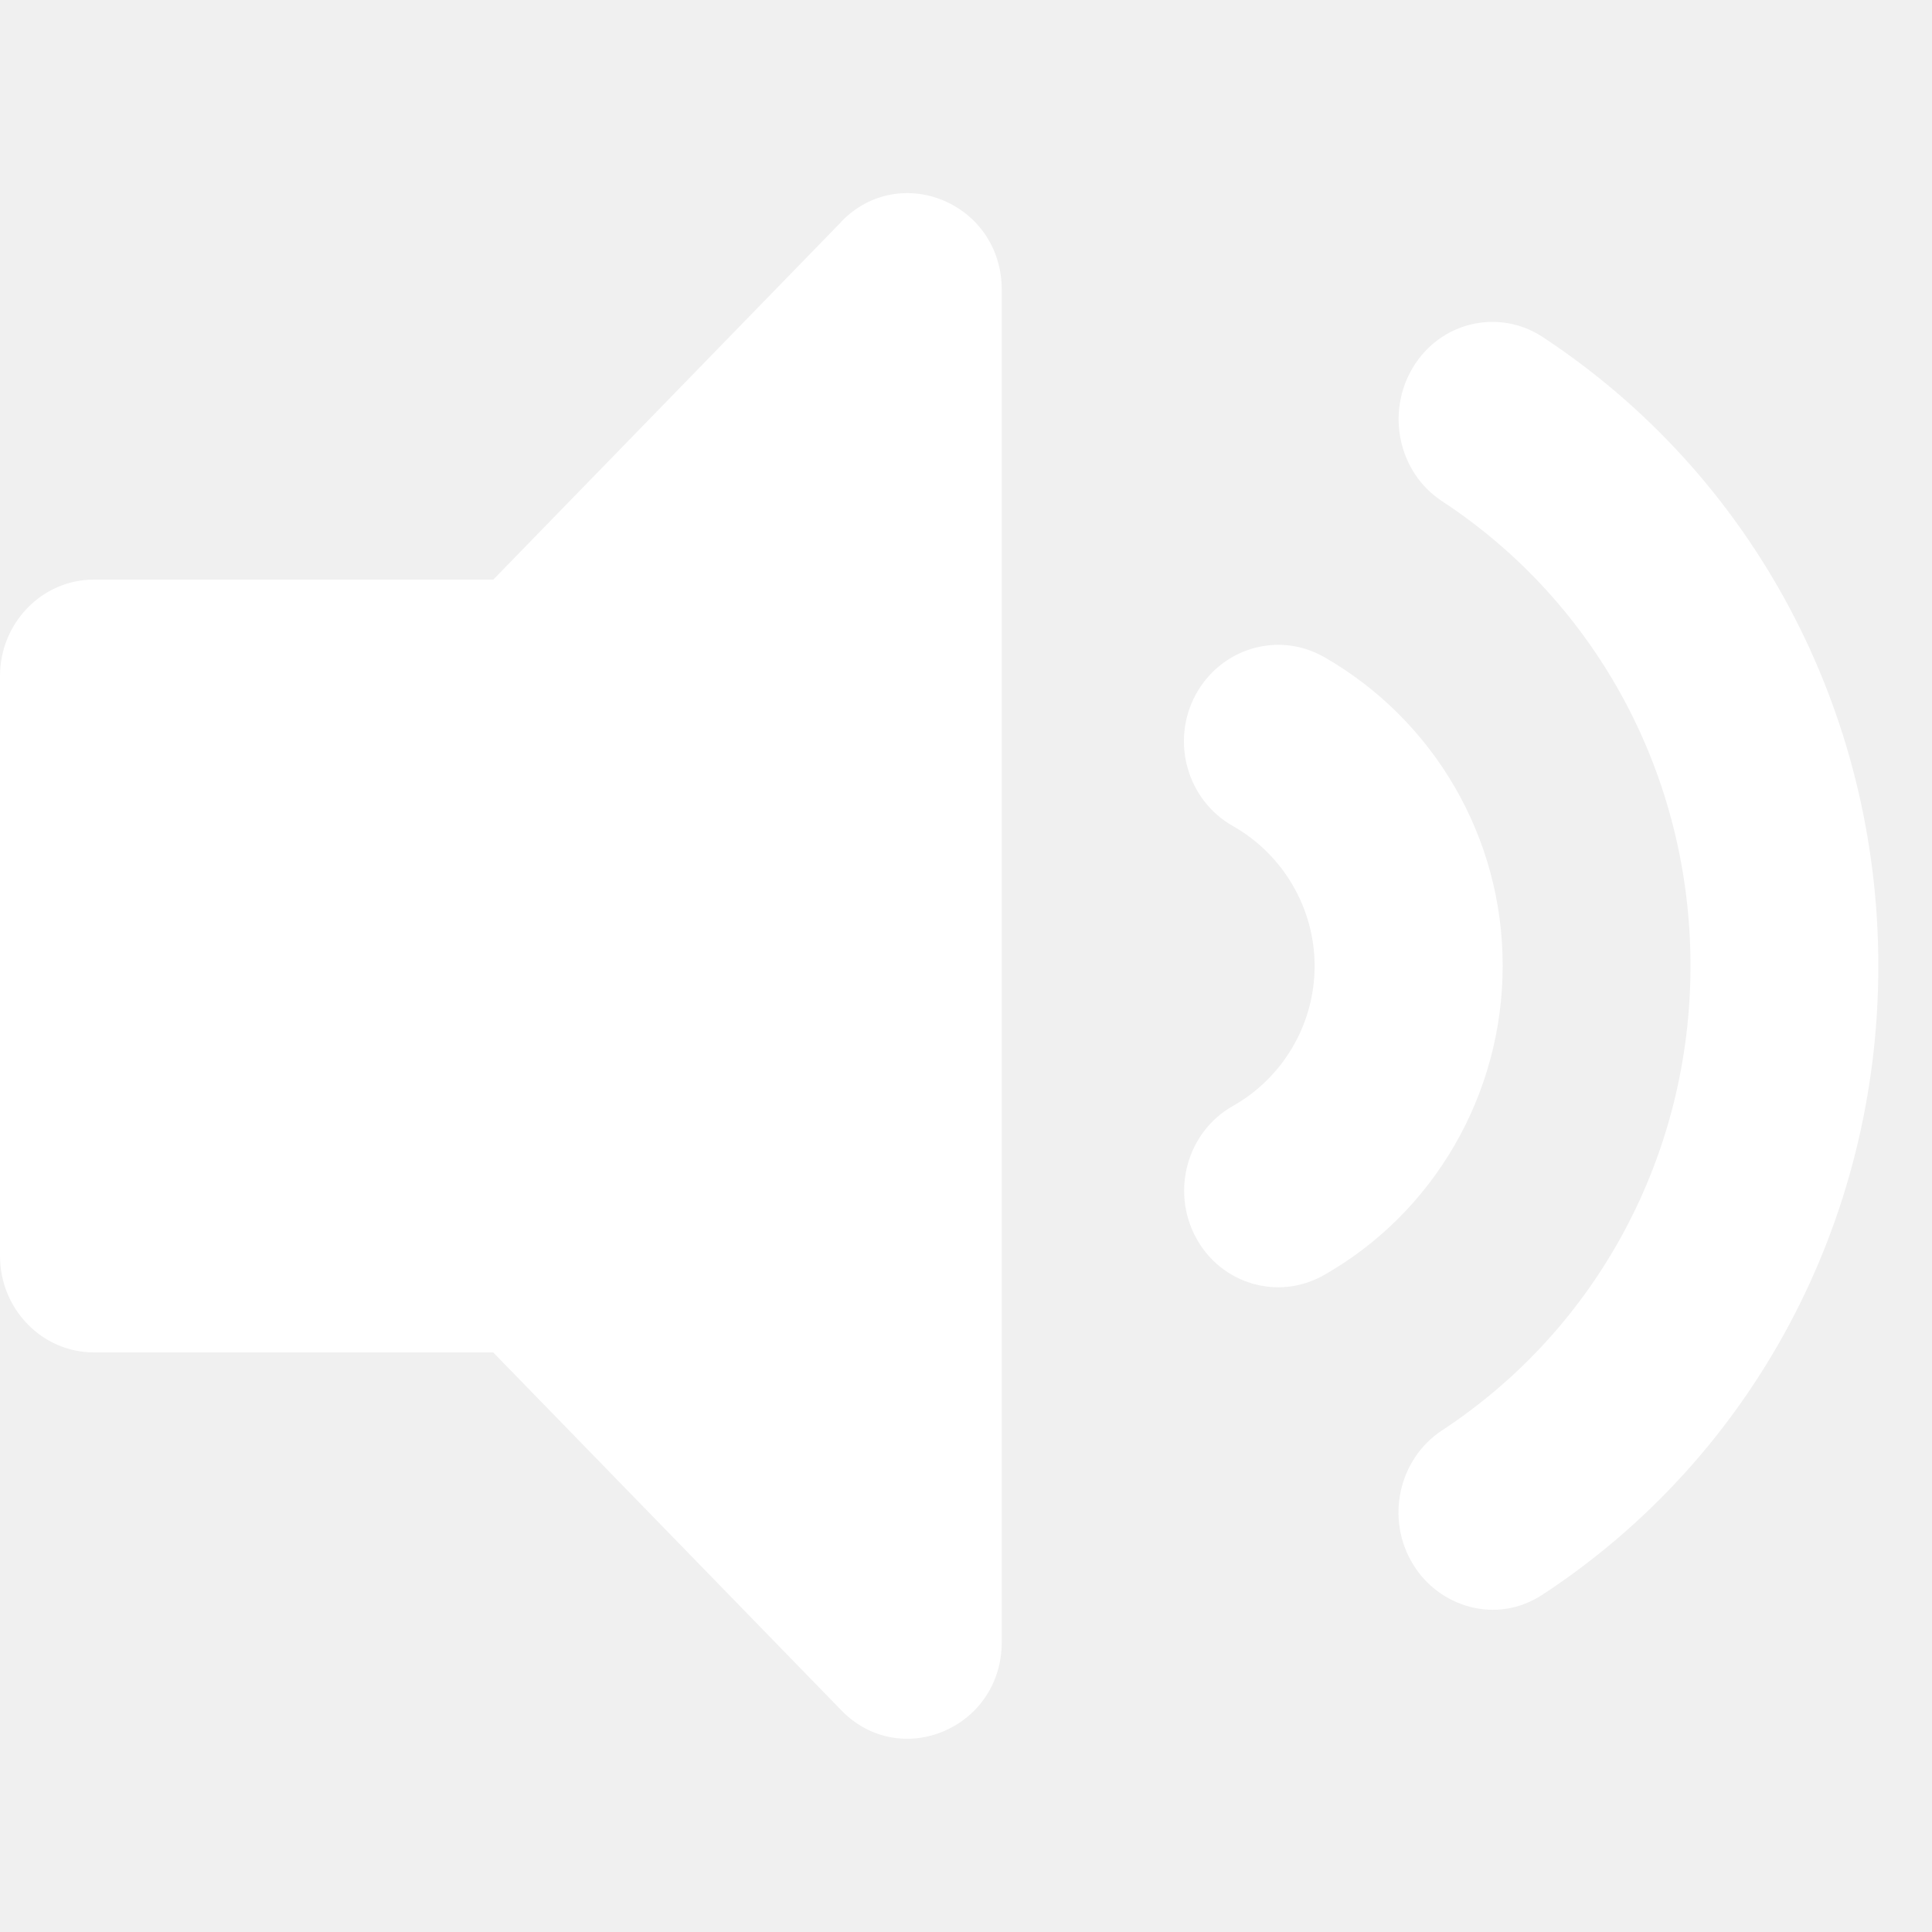
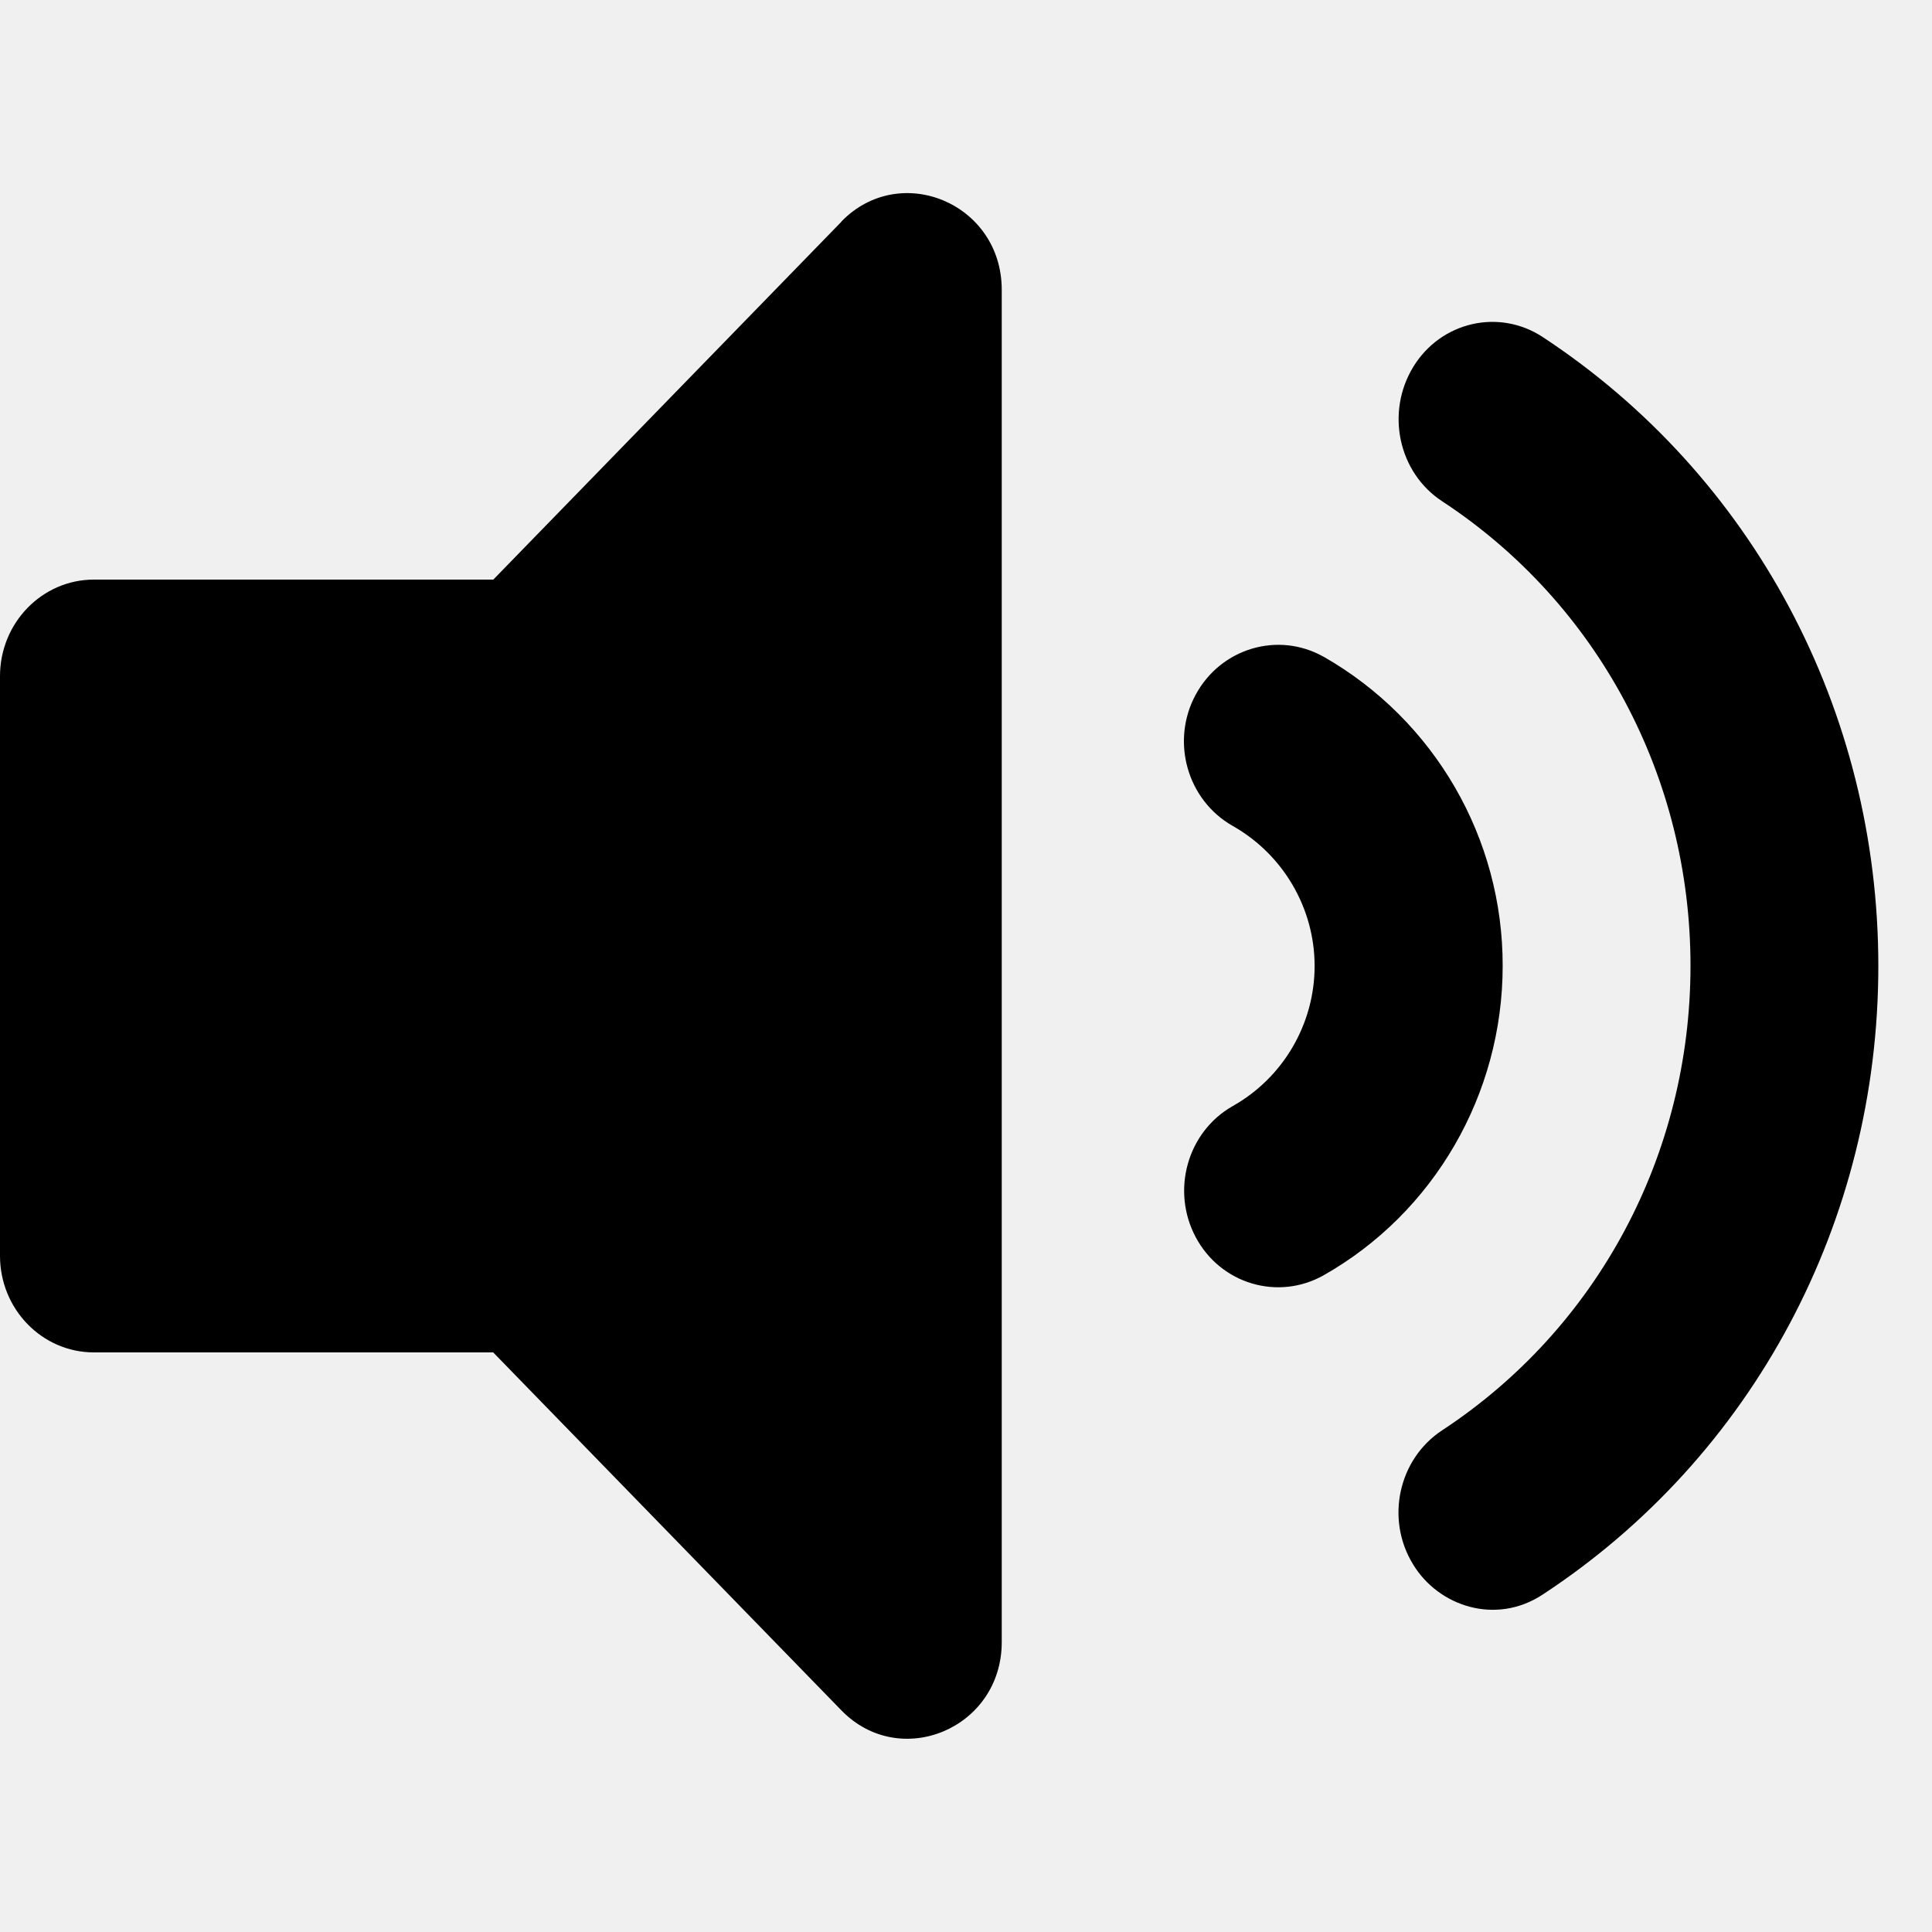
<svg xmlns="http://www.w3.org/2000/svg" width="18" height="18" fill="none">
-   <path d="M7.84 2.065L4.596 5.4H.875C.392 5.4 0 5.803 0 6.3v5.4c0 .497.392.9.875.9h3.72l3.244 3.335c.548.564 1.494.168 1.494-.636V2.7c0-.805-.946-1.2-1.494-.636zM17.5 9c0-2.382-1.17-4.573-3.127-5.86-.408-.268-.95-.143-1.207.28s-.138.983.27 1.25c1.45.952 2.314 2.57 2.314 4.328s-.865 3.376-2.314 4.328c-.408.268-.53.828-.27 1.25.237.39.77.568 1.207.28C16.33 13.572 17.5 11.382 17.5 9zm-5.17-2.882c-.422-.237-.955-.08-1.19.354s-.08.982.345 1.223c.47.266.763.766.763 1.305s-.292 1.04-.763 1.305c-.423.24-.577.787-.344 1.223s.767.592 1.19.354C13.36 11.3 14 10.195 14 9a3.31 3.31 0 0 0-1.669-2.882z" fill="#fff" />
+   <path d="M7.84 2.065L4.596 5.4H.875C.392 5.4 0 5.803 0 6.3v5.4c0 .497.392.9.875.9h3.72l3.244 3.335c.548.564 1.494.168 1.494-.636V2.7c0-.805-.946-1.2-1.494-.636zM17.5 9c0-2.382-1.17-4.573-3.127-5.86-.408-.268-.95-.143-1.207.28s-.138.983.27 1.25c1.45.952 2.314 2.57 2.314 4.328s-.865 3.376-2.314 4.328c-.408.268-.53.828-.27 1.25.237.39.77.568 1.207.28C16.33 13.572 17.5 11.382 17.5 9zm-5.17-2.882c-.422-.237-.955-.08-1.19.354s-.08.982.345 1.223c.47.266.763.766.763 1.305s-.292 1.04-.763 1.305c-.423.24-.577.787-.344 1.223s.767.592 1.19.354C13.36 11.3 14 10.195 14 9a3.31 3.31 0 0 0-1.669-2.882z" fill="#000" />
</svg>
